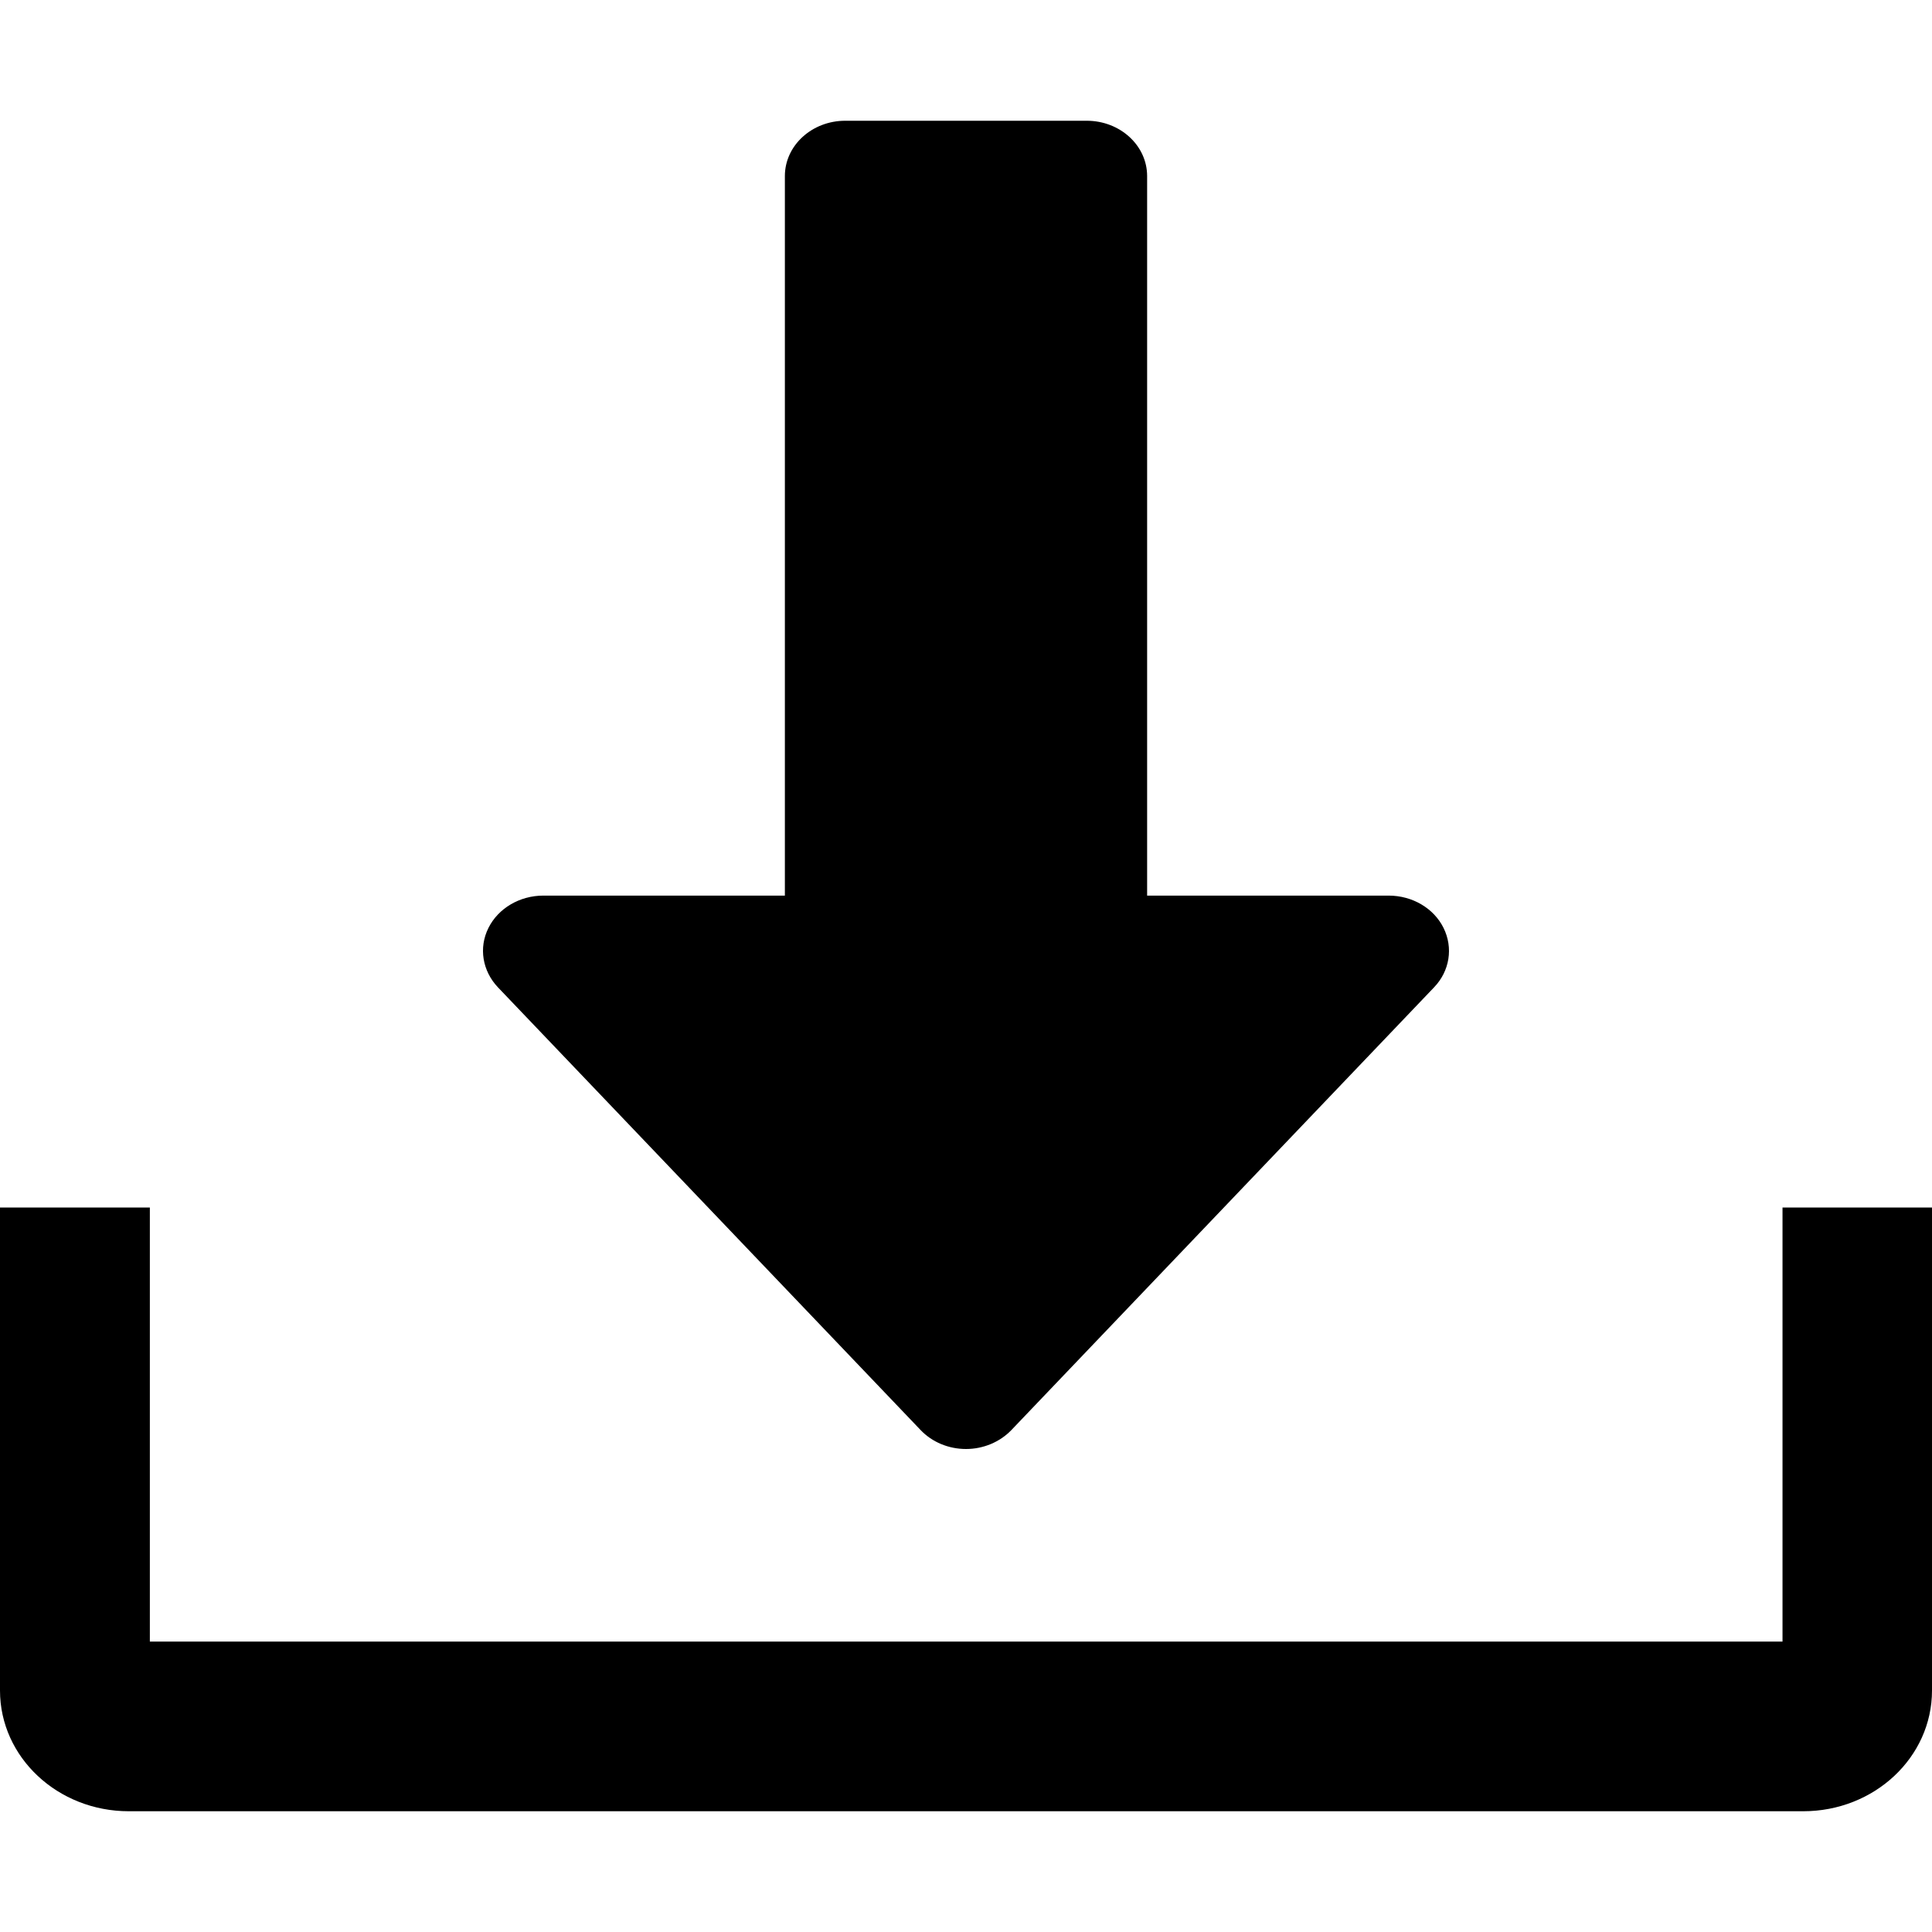
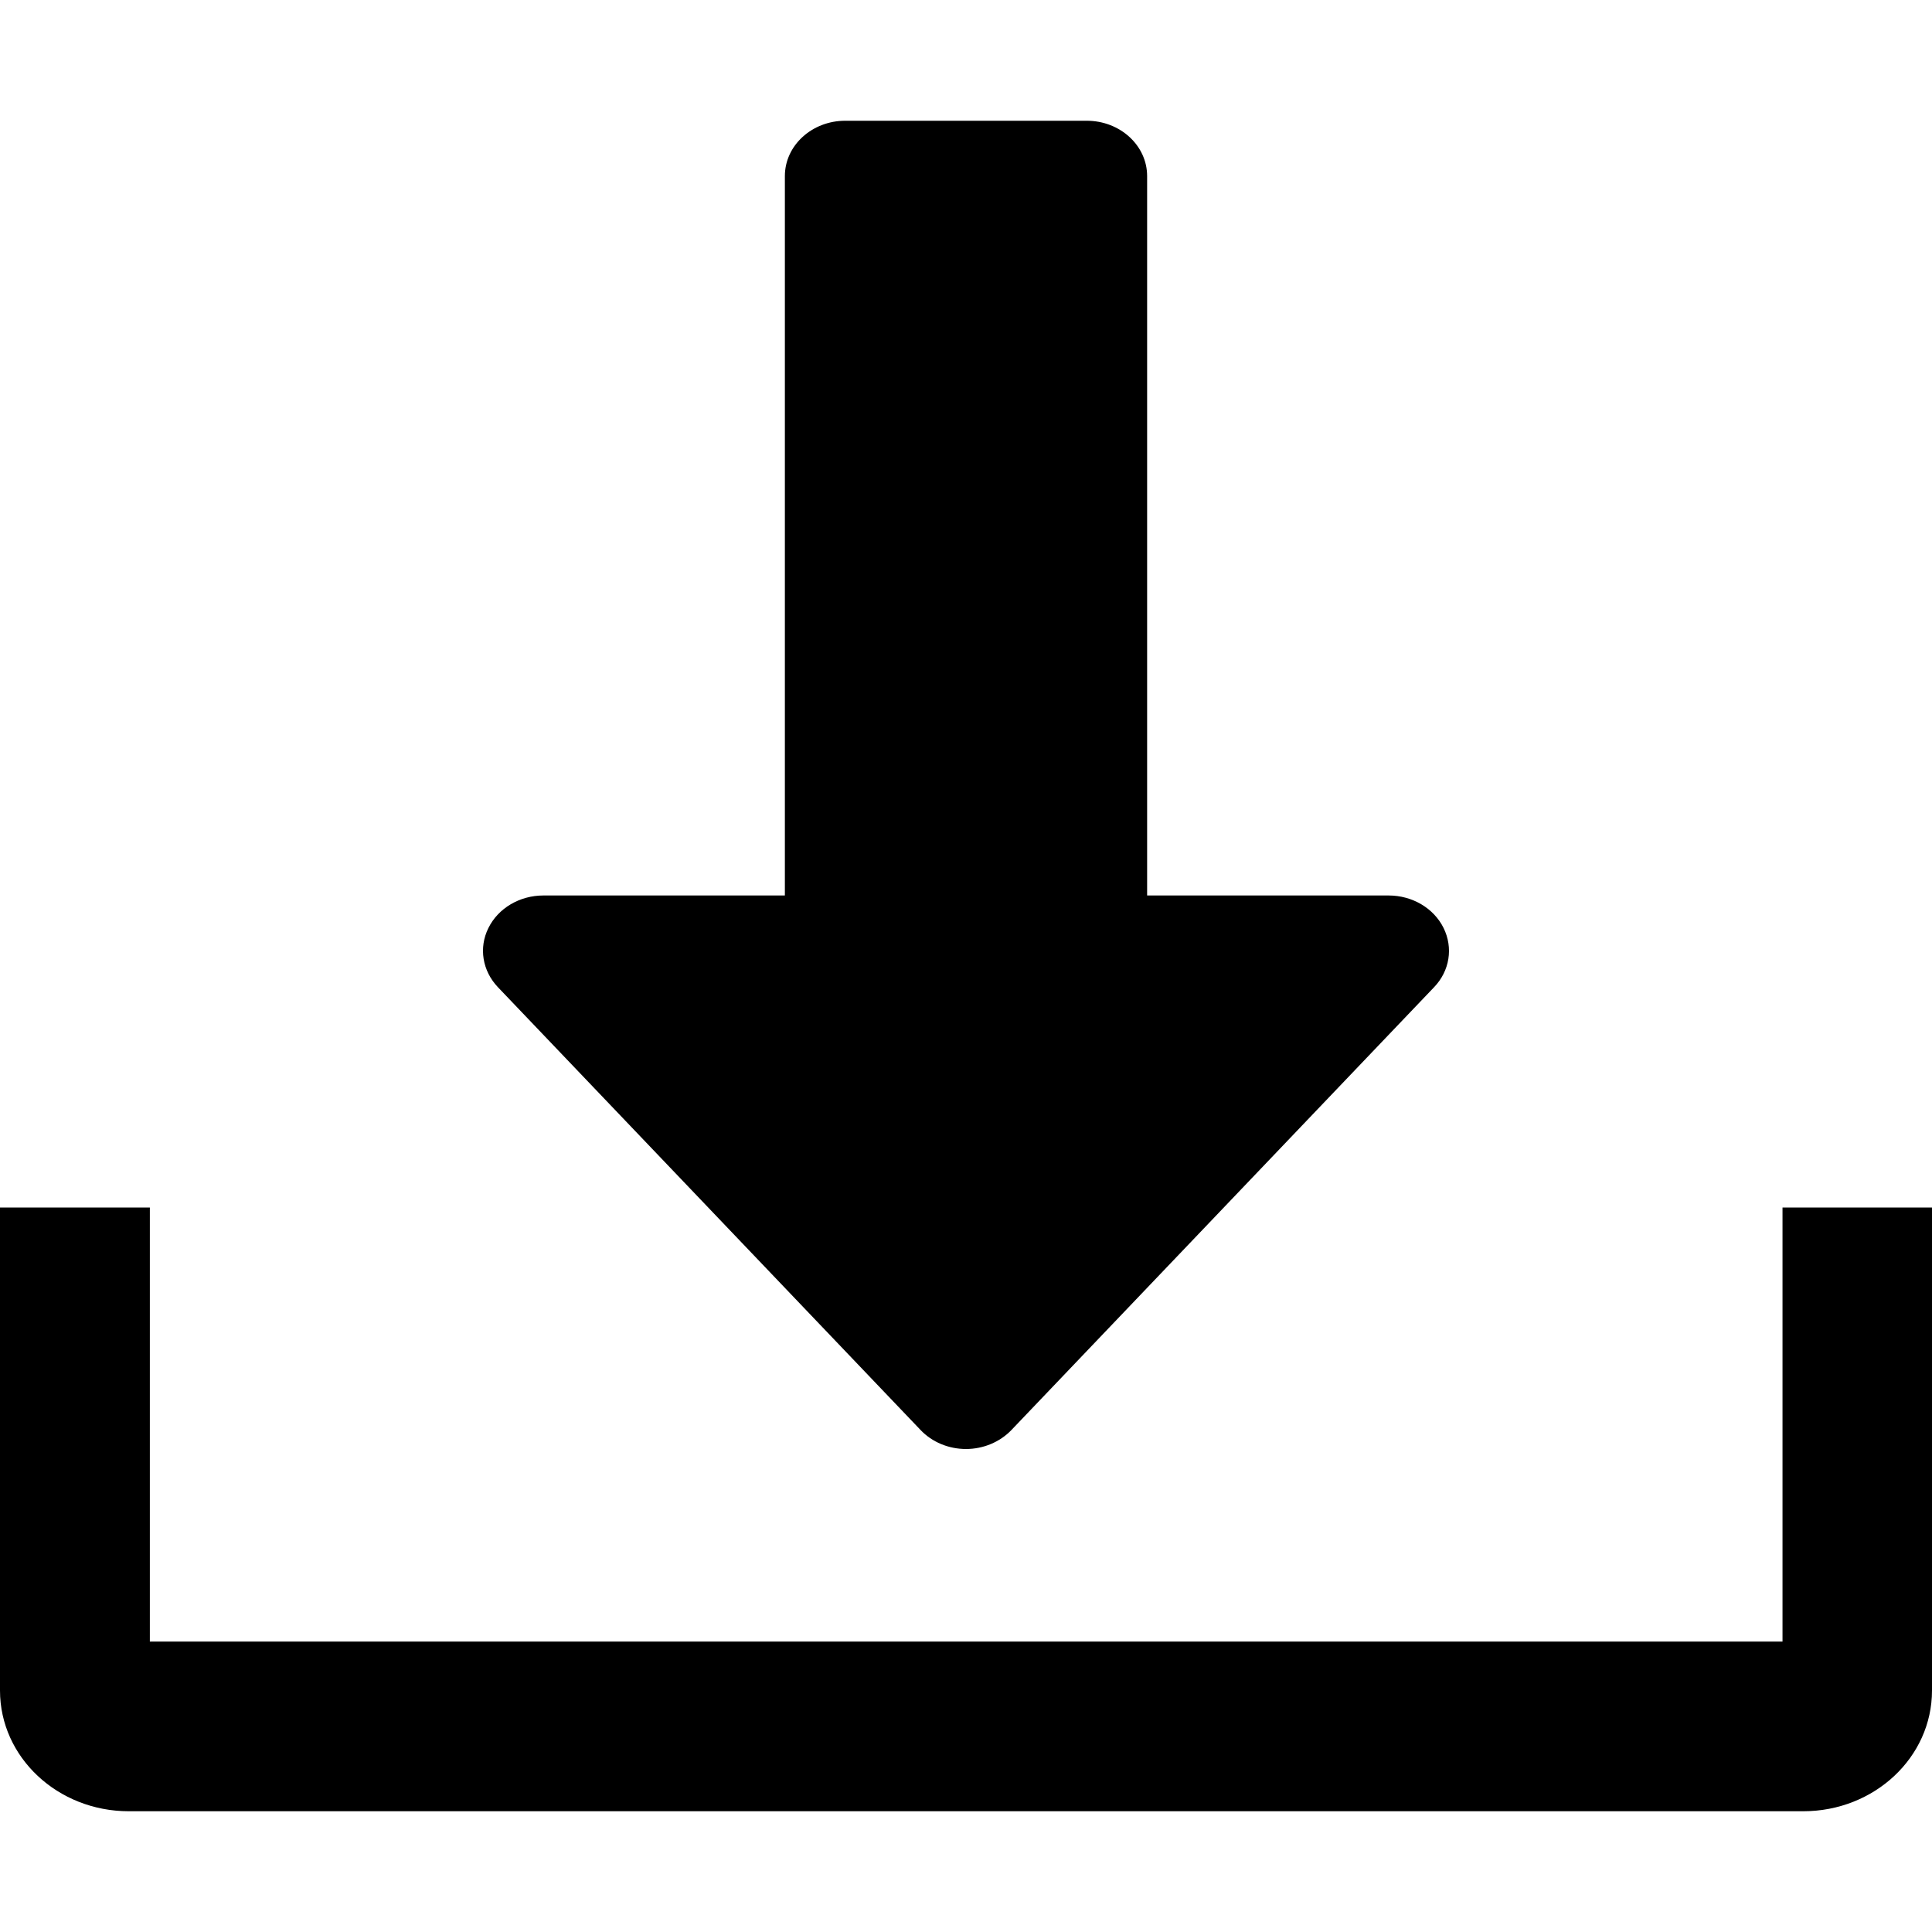
- <svg xmlns="http://www.w3.org/2000/svg" width="16px" height="16px" viewBox="0 0 16 16" version="1.1">
-   <g id="download" stroke="none" stroke-width="1" fill="none" fill-rule="evenodd">
-     <g transform="translate(0, 1)" fill="#000000" fill-rule="nonzero" id="Path">
-       <path d="M11.955,6.685 C11.874,6.521 11.696,6.417 11.5,6.417 L9.5,6.417 L9.5,0.458 C9.5,0.205 9.276,0 9,0 L7,0 C6.724,0 6.5,0.205 6.5,0.458 L6.5,6.417 L4.5,6.417 C4.304,6.417 4.126,6.522 4.045,6.685 C3.963,6.849 3.995,7.041 4.124,7.177 L7.624,10.843 C7.719,10.943 7.856,11 8,11 C8.144,11 8.281,10.942 8.376,10.843 L11.876,7.177 C12.006,7.042 12.036,6.849 11.955,6.685 Z" />
-       <path d="M14.762,9 L14.762,12.595 L1.241,12.595 L1.241,9 L0,9 L0,13 C0,13.553 0.478,14 1.067,14 L14.933,14 C15.523,14 16,13.553 16,13 L16,9 L14.762,9 Z" />
-     </g>
+ <svg xmlns="http://www.w3.org/2000/svg" viewBox="0 0 16 16">
+   <defs />
+   <g fill="#000" fill-rule="nonzero">
+     <path d="M11.955 7.685c-.081-.164-.259-.269-.455-.269H9.5V1.458c0-.253-.224-.458-.5-.458H7c-.276 0-.5.205-.5.458v5.958H4.5c-.196 0-.374.105-.455.269-.082.164-.05.356.079.491L7.624 11.843c.095.1.232.157.376.157.144 0 .281-.058.376-.157l3.5-3.667c.13-.135.16-.327.079-.491z" />
+     <path d="M14.762 10v3.595H1.241V10H0v4c0 .553.478 1 1.067 1H14.933C15.523 15 16 14.553 16 14v-4h-1.238z" />
  </g>
</svg>
